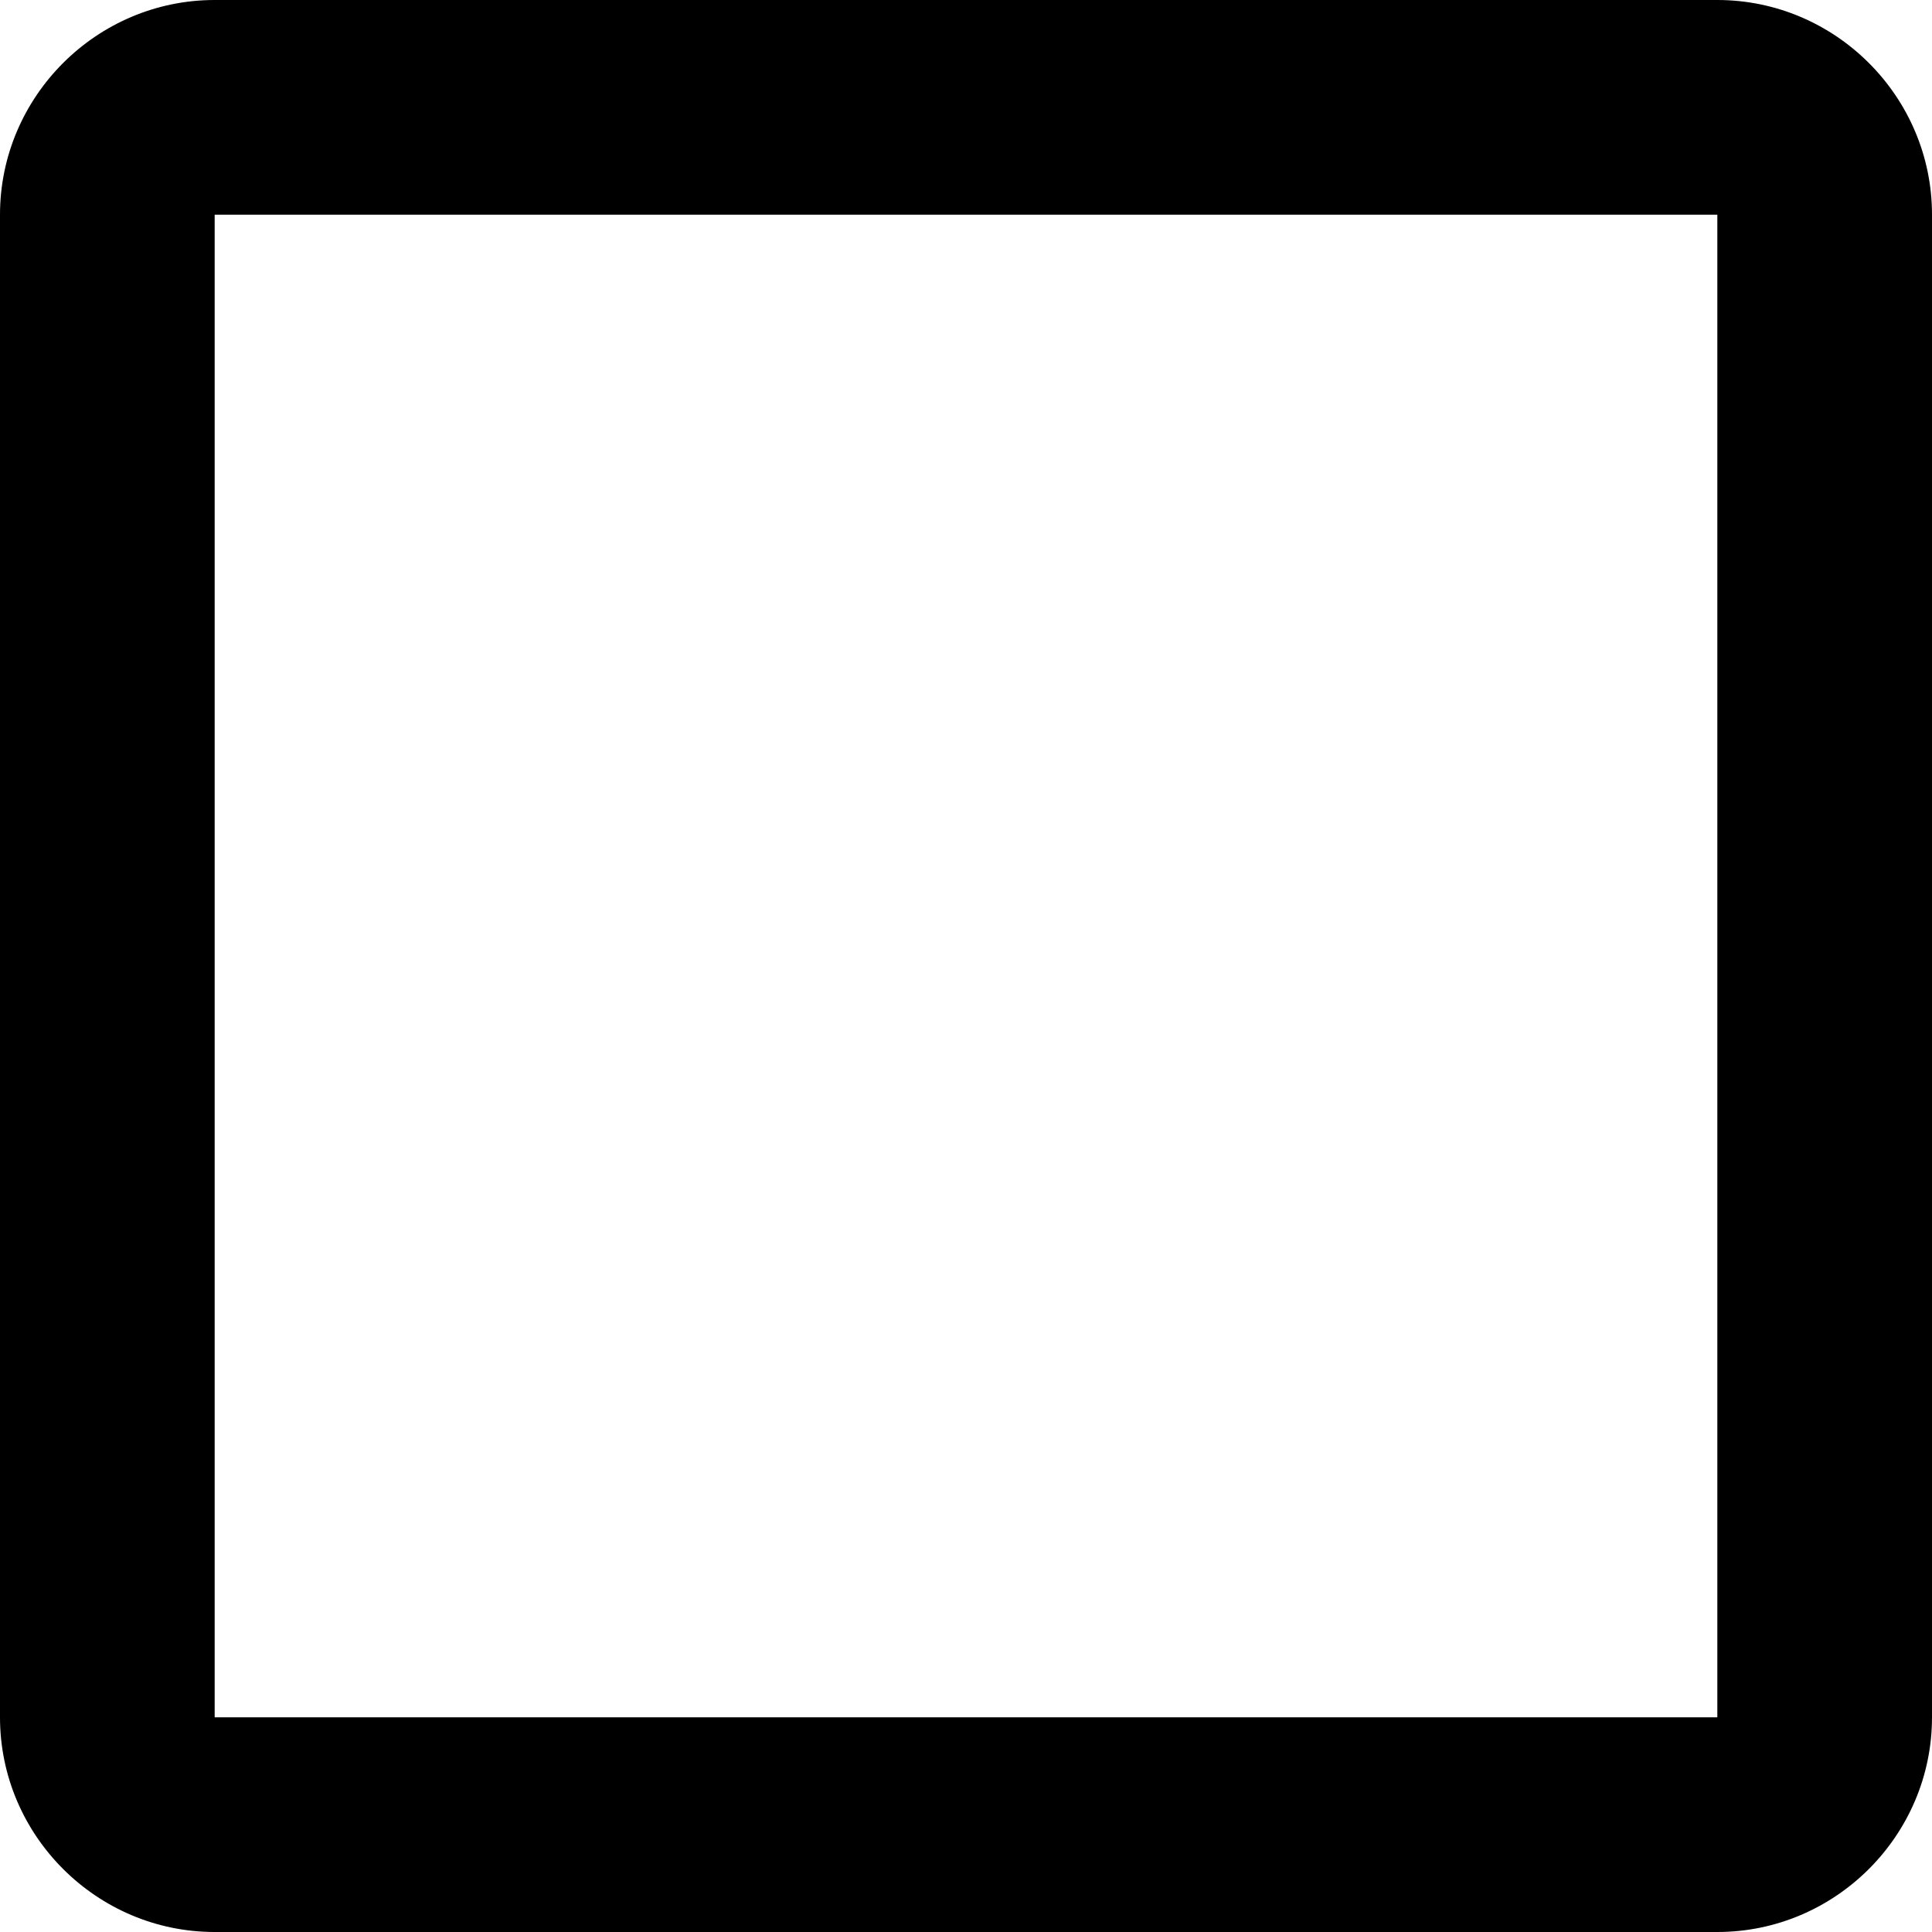
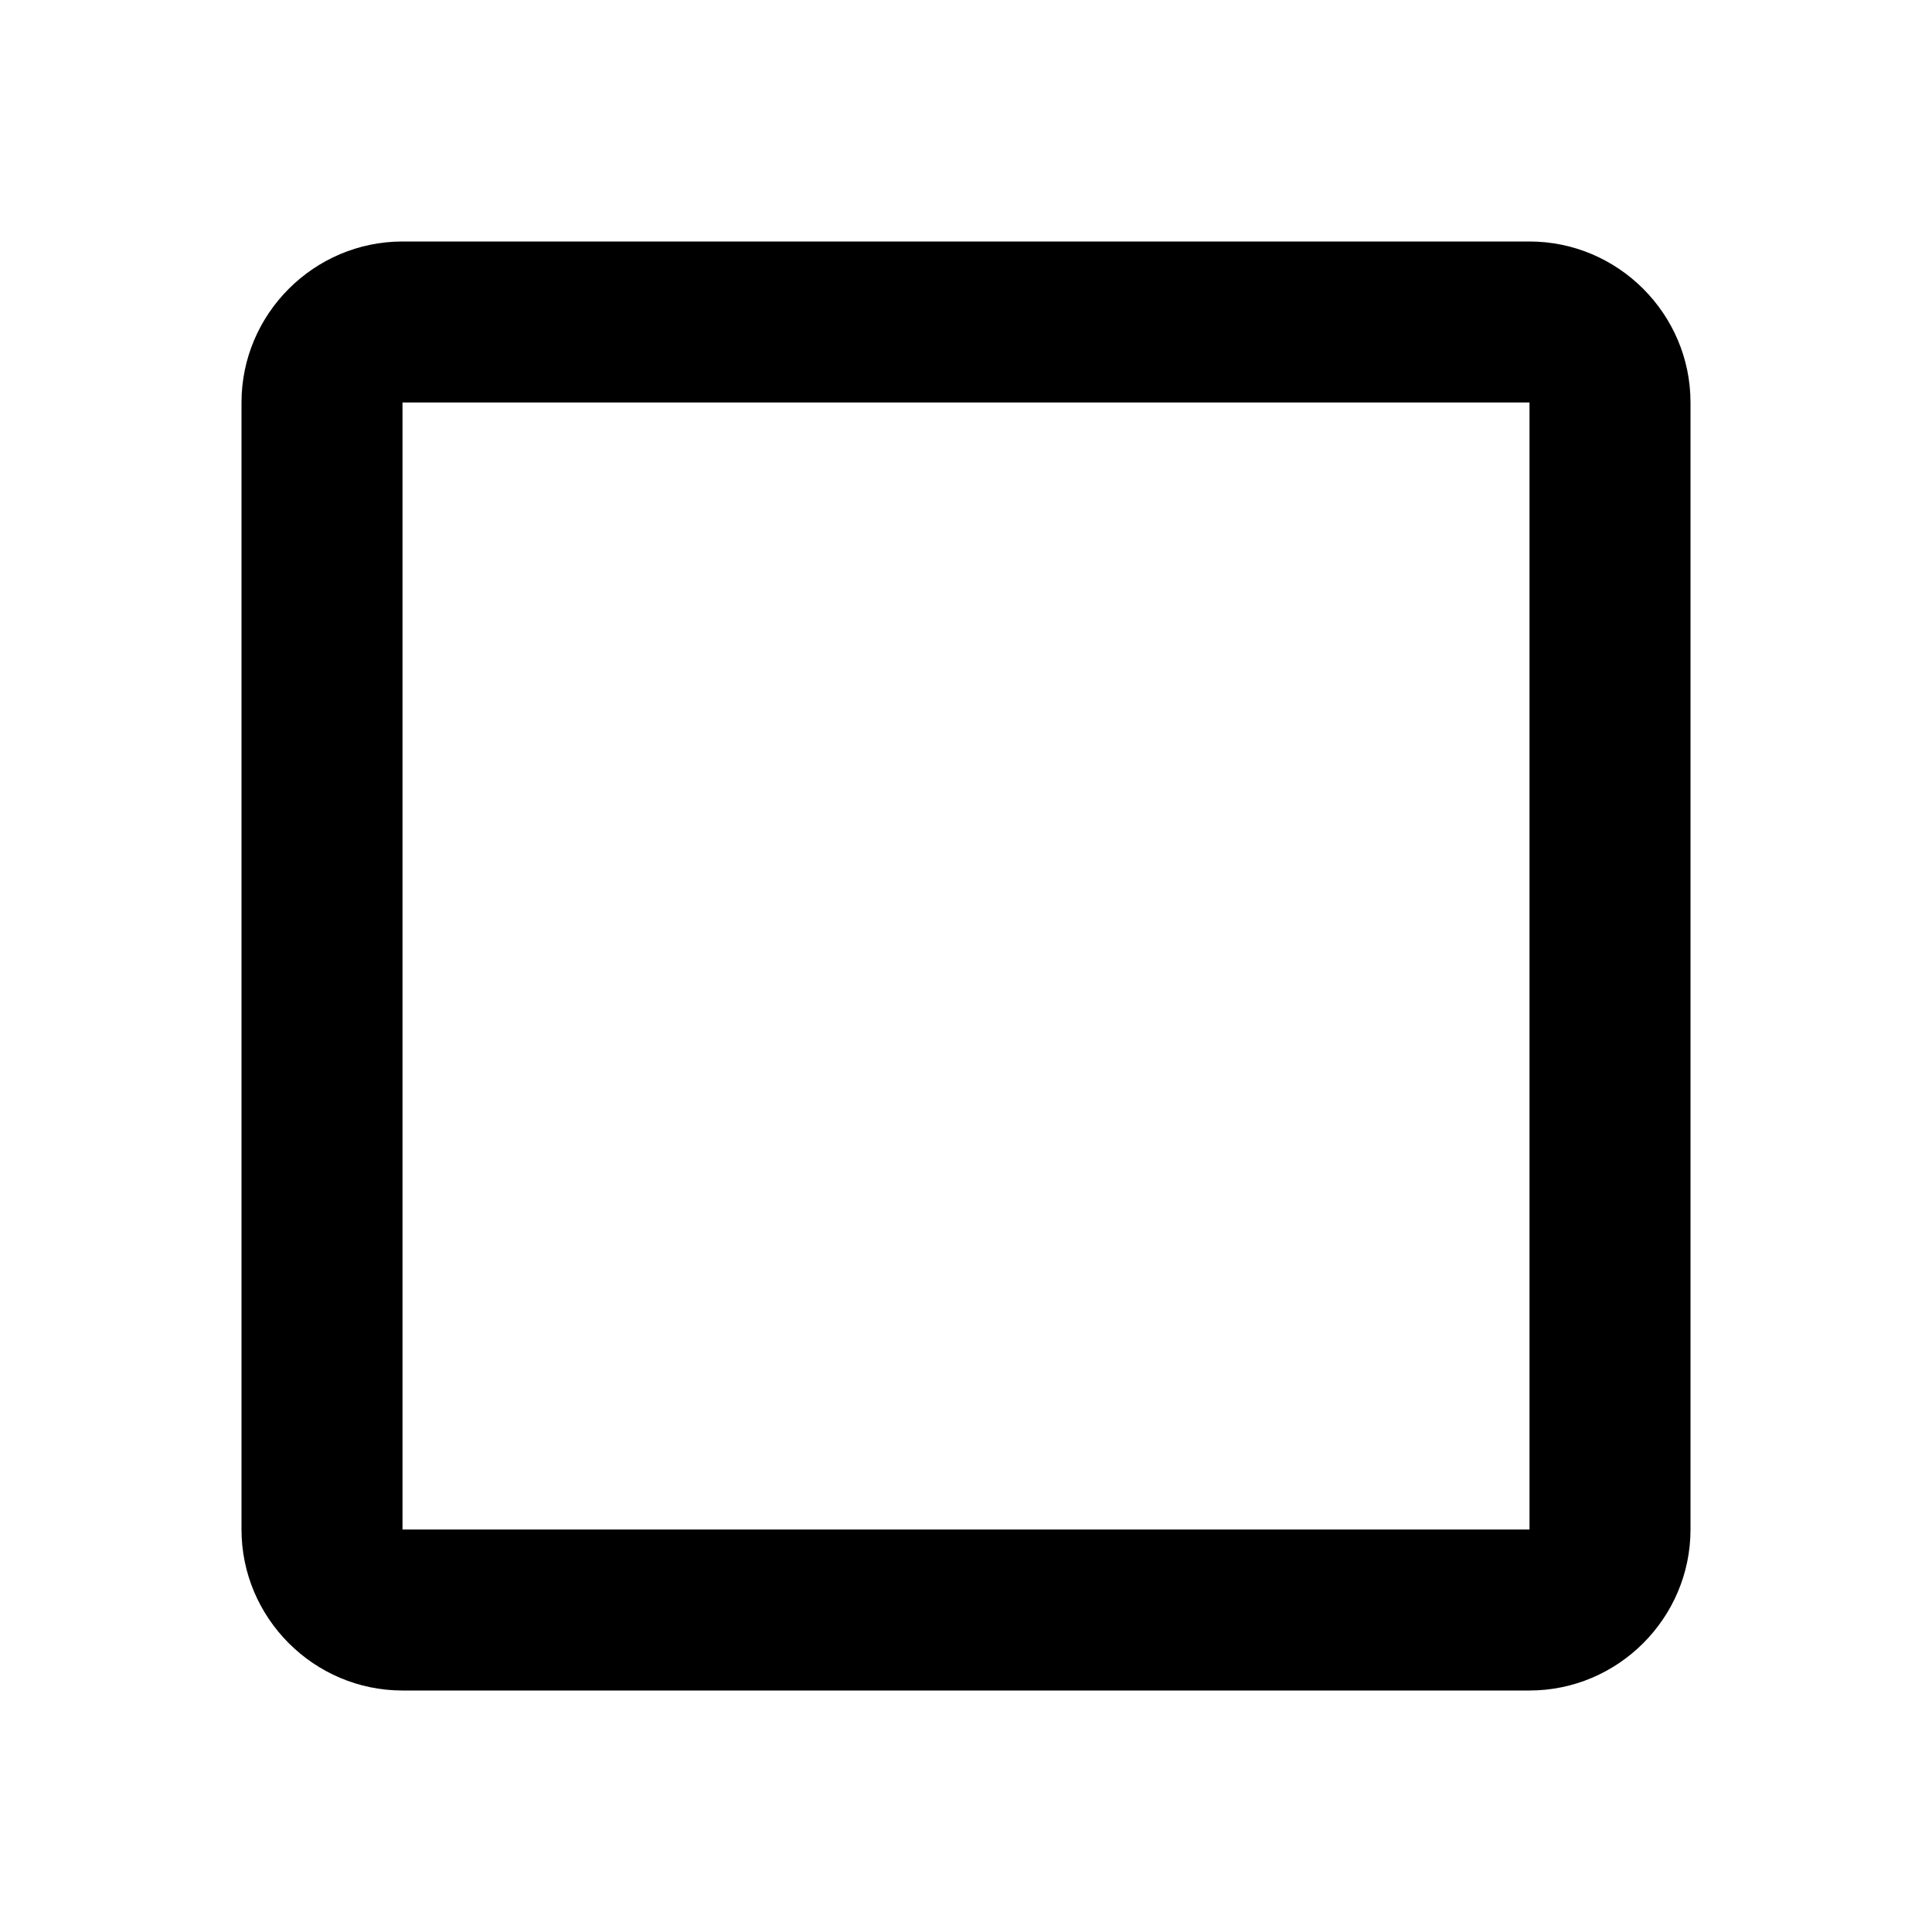
- <svg xmlns="http://www.w3.org/2000/svg" width="18" height="18" viewBox="0 0 18 18" fill="none">
-   <path d="M16 2V16H2V2H16ZM16 0H2C0.9 0 0 0.9 0 2V16C0 17.1 0.9 18 2 18H16C17.1 18 18 17.1 18 16V2C18 0.9 17.1 0 16 0Z" fill="black" />
+ <svg xmlns="http://www.w3.org/2000/svg" width="24" height="24" viewBox="0 0 24 24" fill="none">
+   <path d="M19 5V19H5V5H19ZM19 3H5C3.9 3 3 3.9 3 5V19C3 20.1 3.9 21 5 21H19C20.1 21 21 20.1 21 19V5C21 3.9 20.1 3 19 3Z" fill="black" />
</svg>
